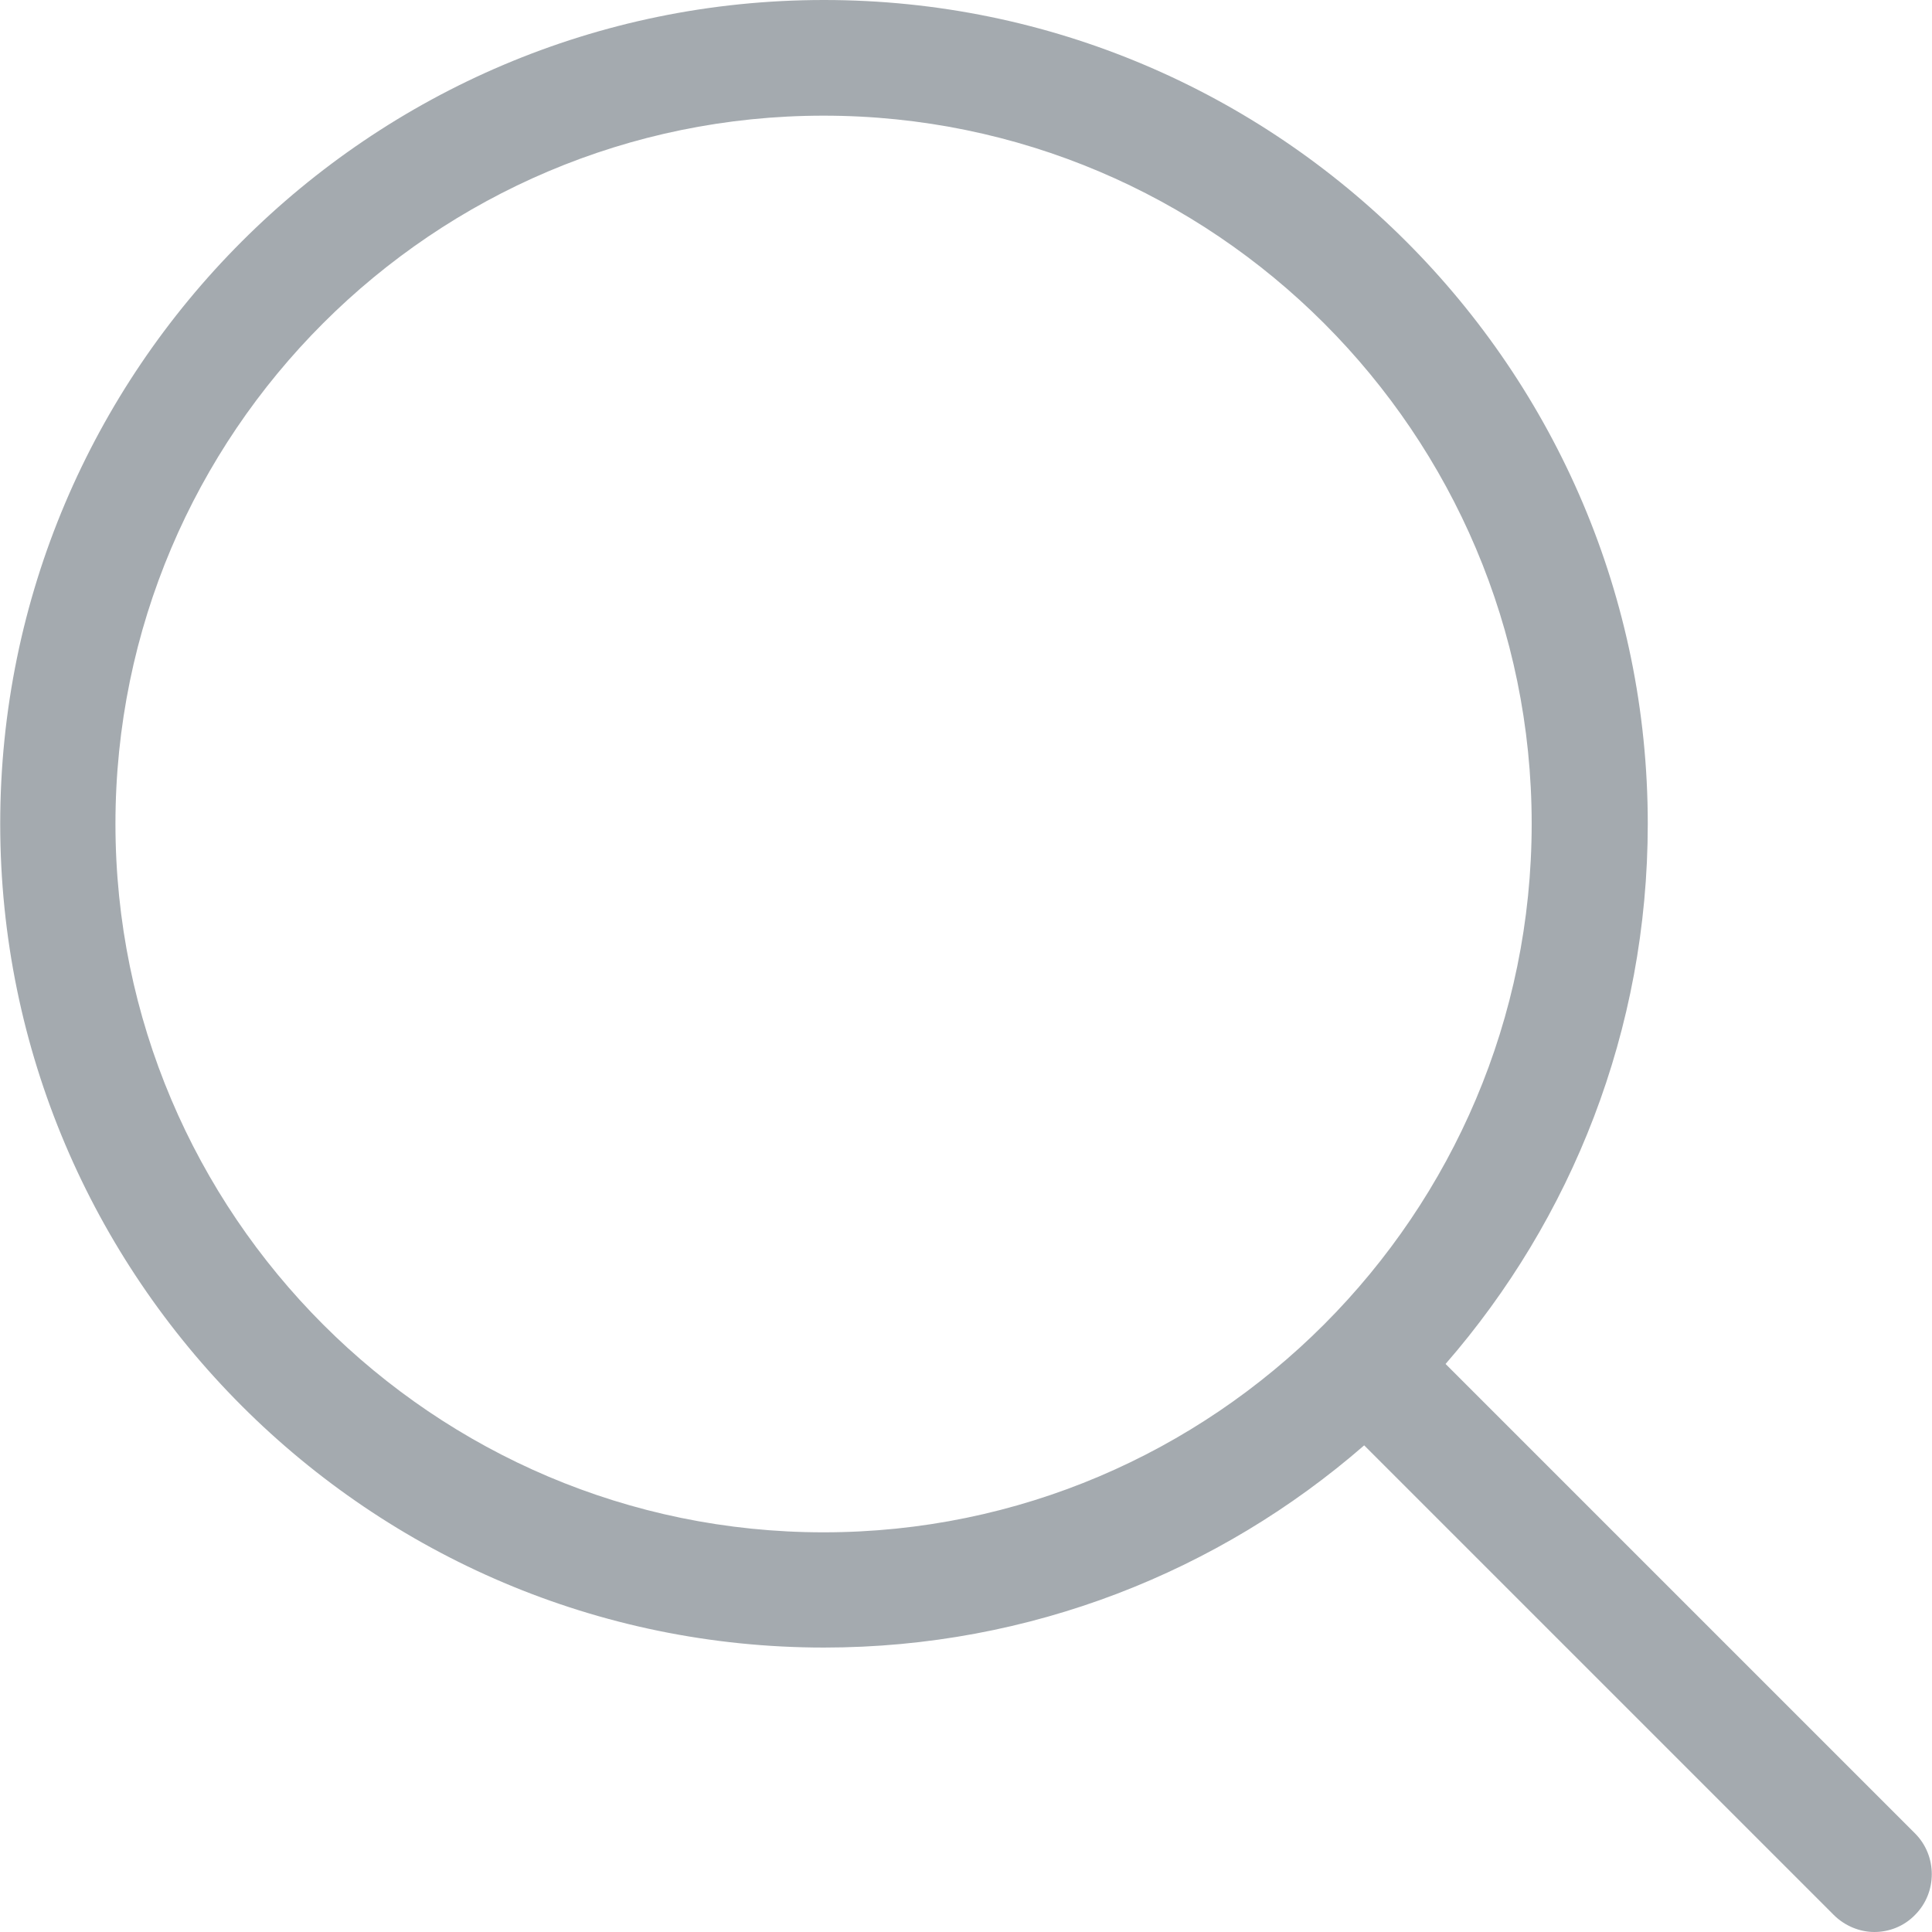
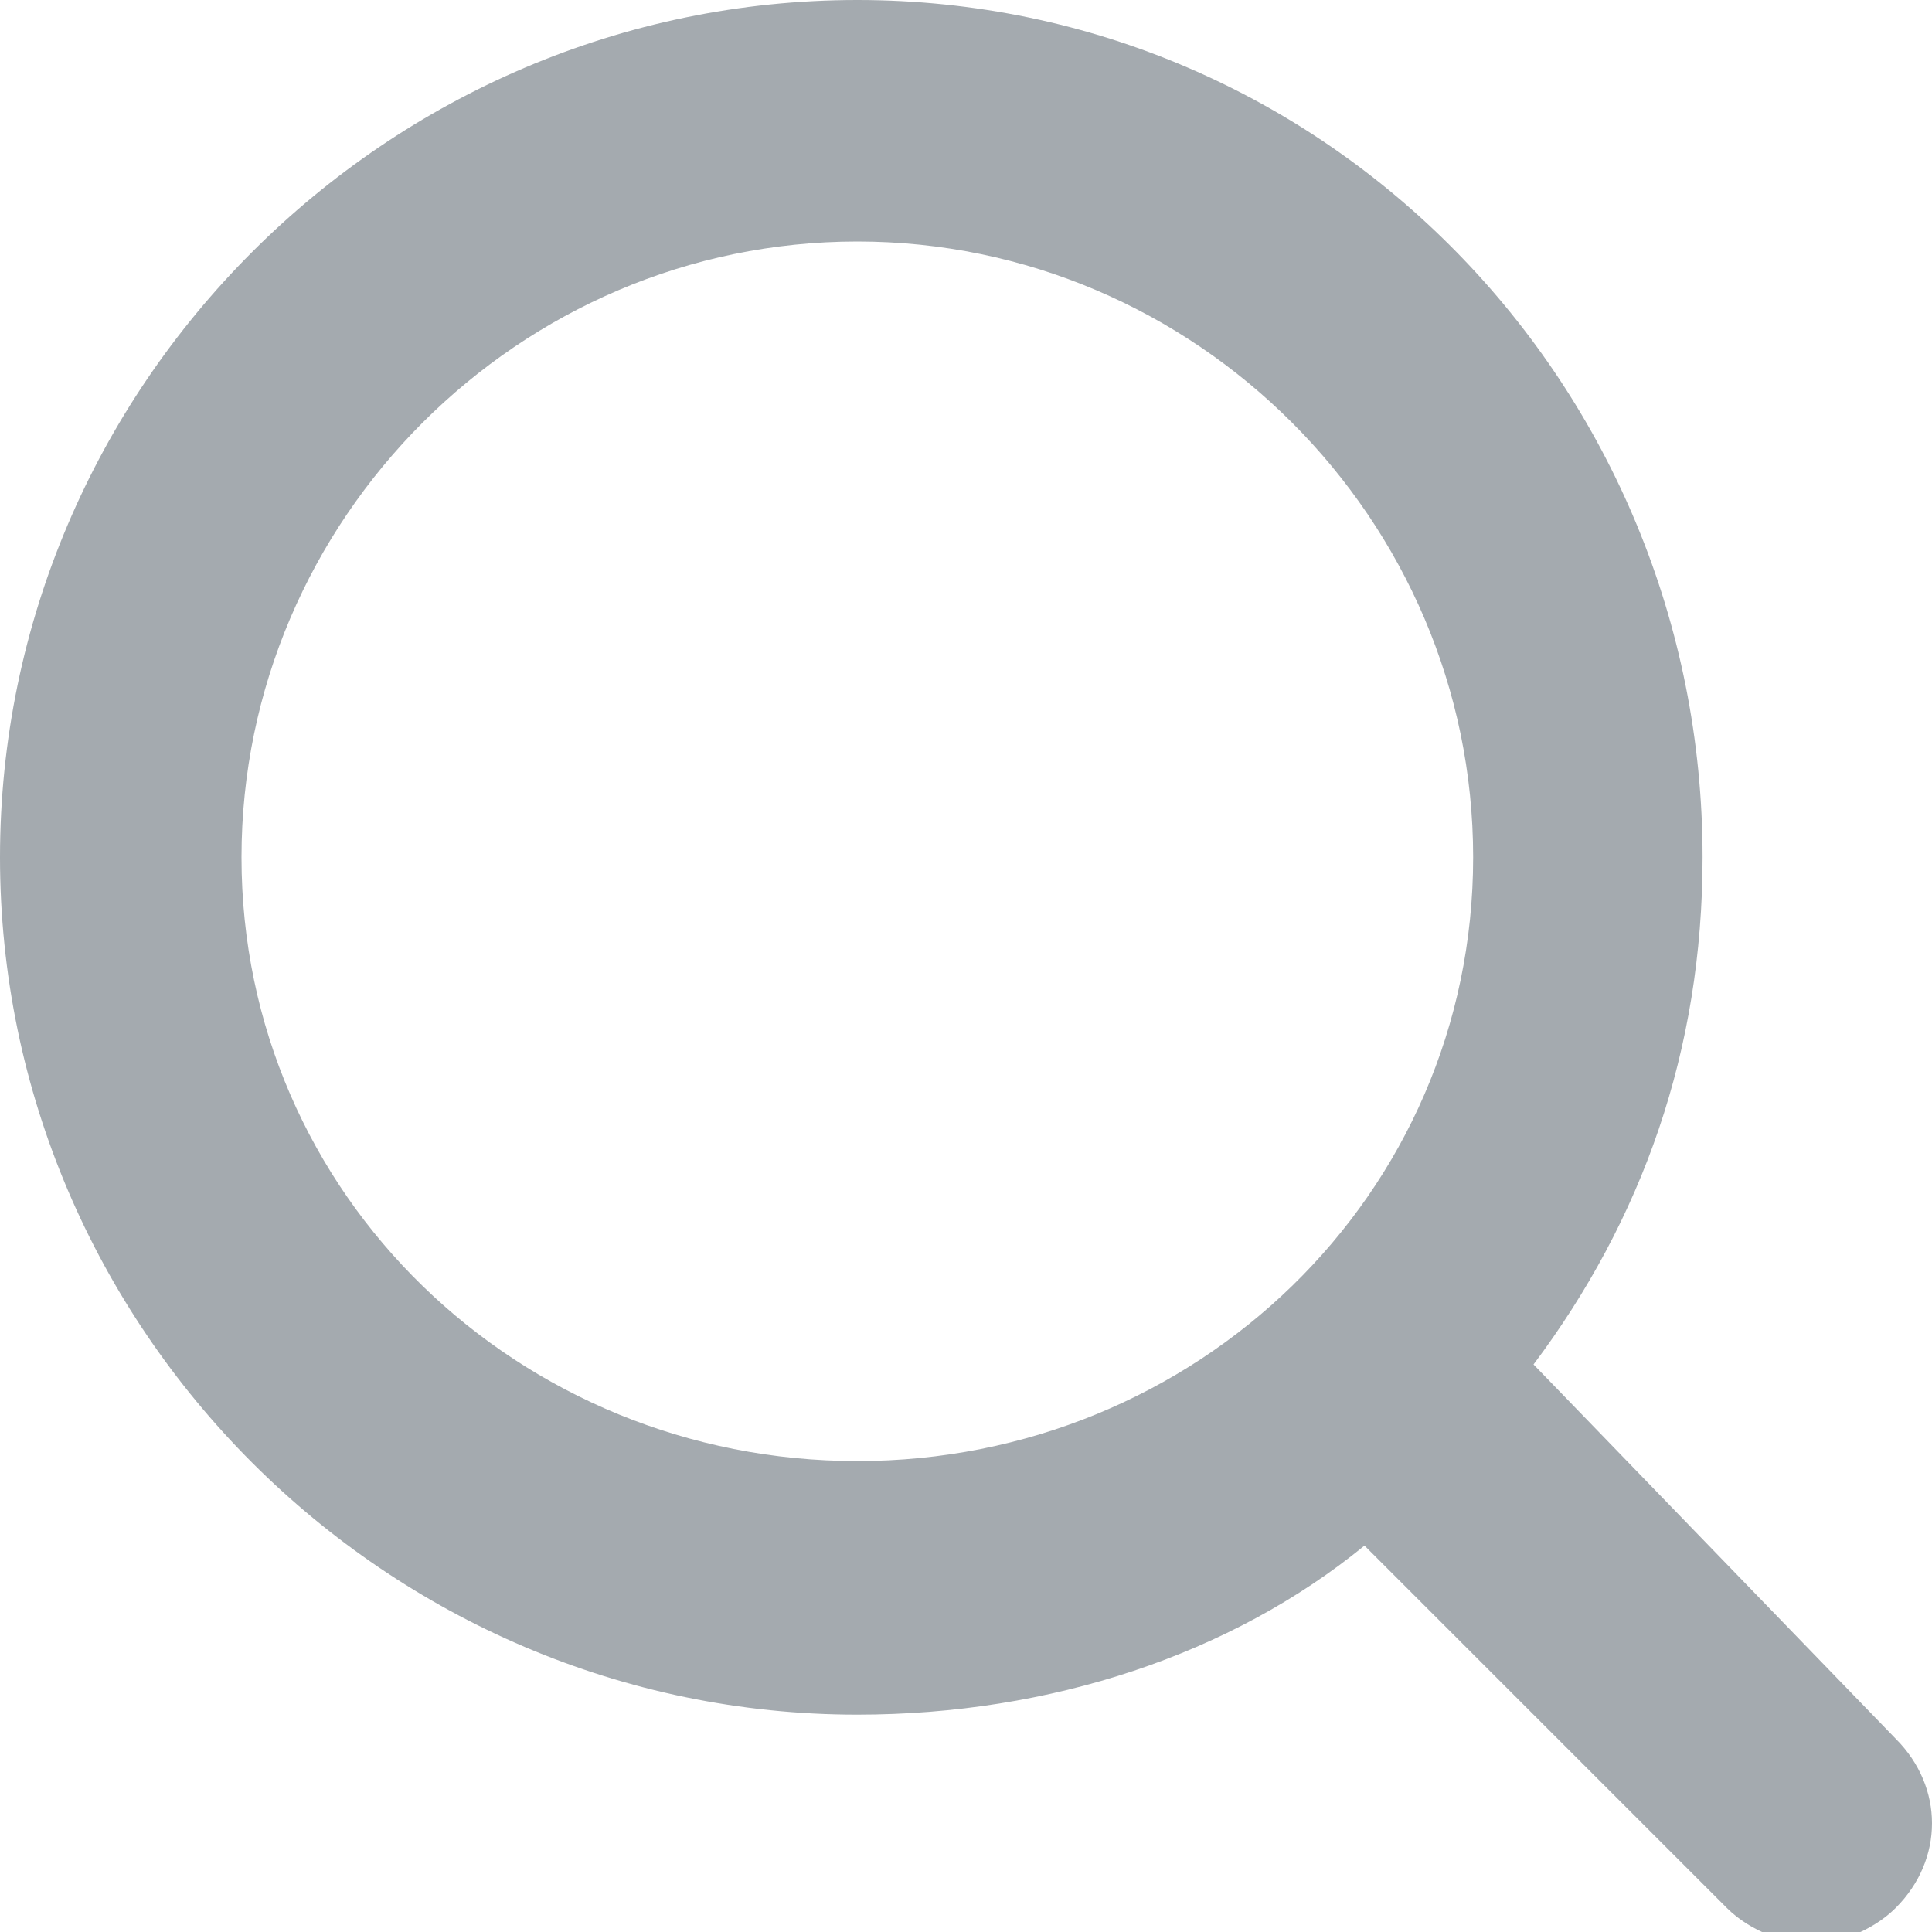
- <svg xmlns="http://www.w3.org/2000/svg" version="1.1" id="Capa_1" x="0px" y="0px" viewBox="0 0 451 451" style="enable-background:new 0 0 451 451;" xml:space="preserve">
-   <g>
-     <path fill="#a4aaaf" d="M447.05,428l-109.6-109.6c29.4-33.8,47.2-77.9,47.2-126.1C384.65,86.2,298.35,0,192.35,0C86.25,0,0.05,86.3,0.05,192.3   s86.3,192.3,192.3,192.3c48.2,0,92.3-17.8,126.1-47.2L428.05,447c2.6,2.6,6.1,4,9.5,4s6.9-1.3,9.5-4   C452.25,441.8,452.25,433.2,447.05,428z M26.95,192.3c0-91.2,74.2-165.3,165.3-165.3c91.2,0,165.3,74.2,165.3,165.3   s-74.1,165.4-165.3,165.4C101.15,357.7,26.95,283.5,26.95,192.3z" />
+ <svg xmlns="http://www.w3.org/2000/svg" viewBox="0 0 16 16" width="16" height="16">
+   <g class="nc-icon-wrapper" fill="#a4aaaf">
+     <path fill="#a4aaaf" d="M12.7,11.3c0.9-1.2,1.4-2.6,1.4-4.2C14.1,3.2,11,0,7.1,0S0,3.2,0,7.1c0,3.9,3.2,7.1,7.1,7.1 c1.6,0,3.1-0.5,4.2-1.4l3,3c0.2,0.2,0.5,0.3,0.7,0.3s0.5-0.1,0.7-0.3c0.4-0.4,0.4-1,0-1.4L12.7,11.3z M7.1,12.1 C4.3,12.1,2,9.9,2,7.1S4.3,2,7.1,2s5.1,2.3,5.1,5.1S9.9,12.1,7.1,12.1z" />
  </g>
</svg>
